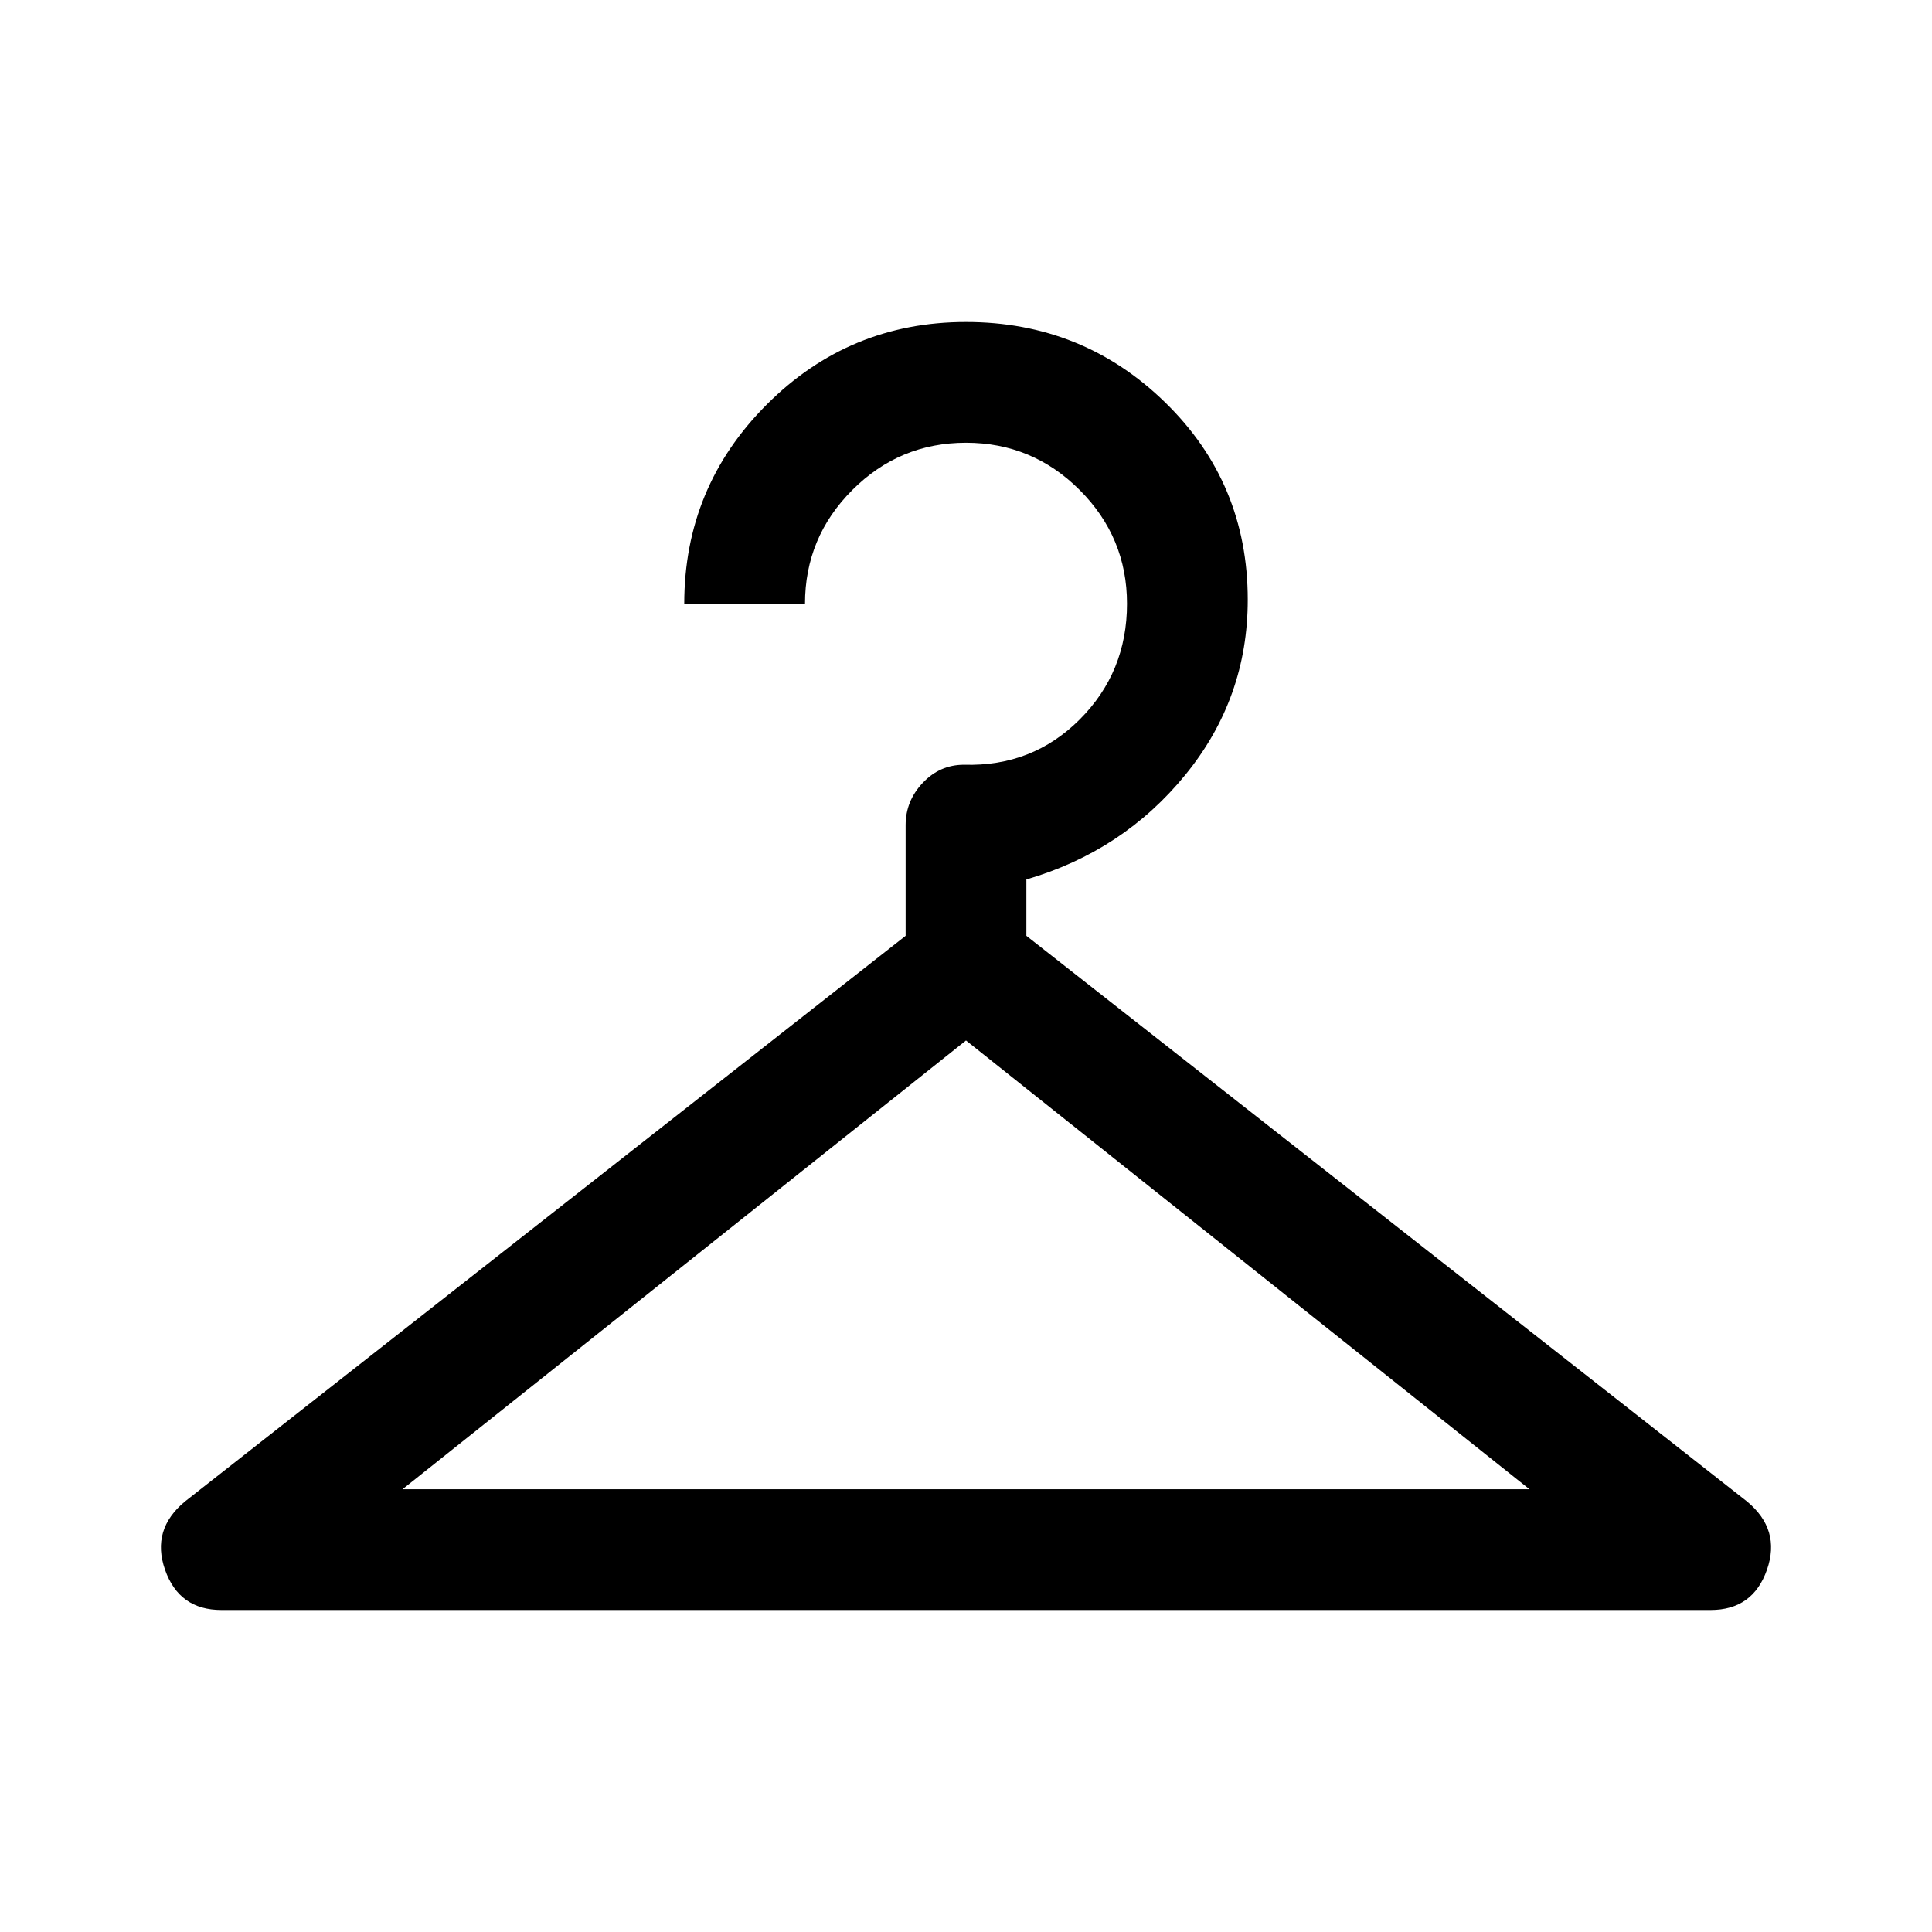
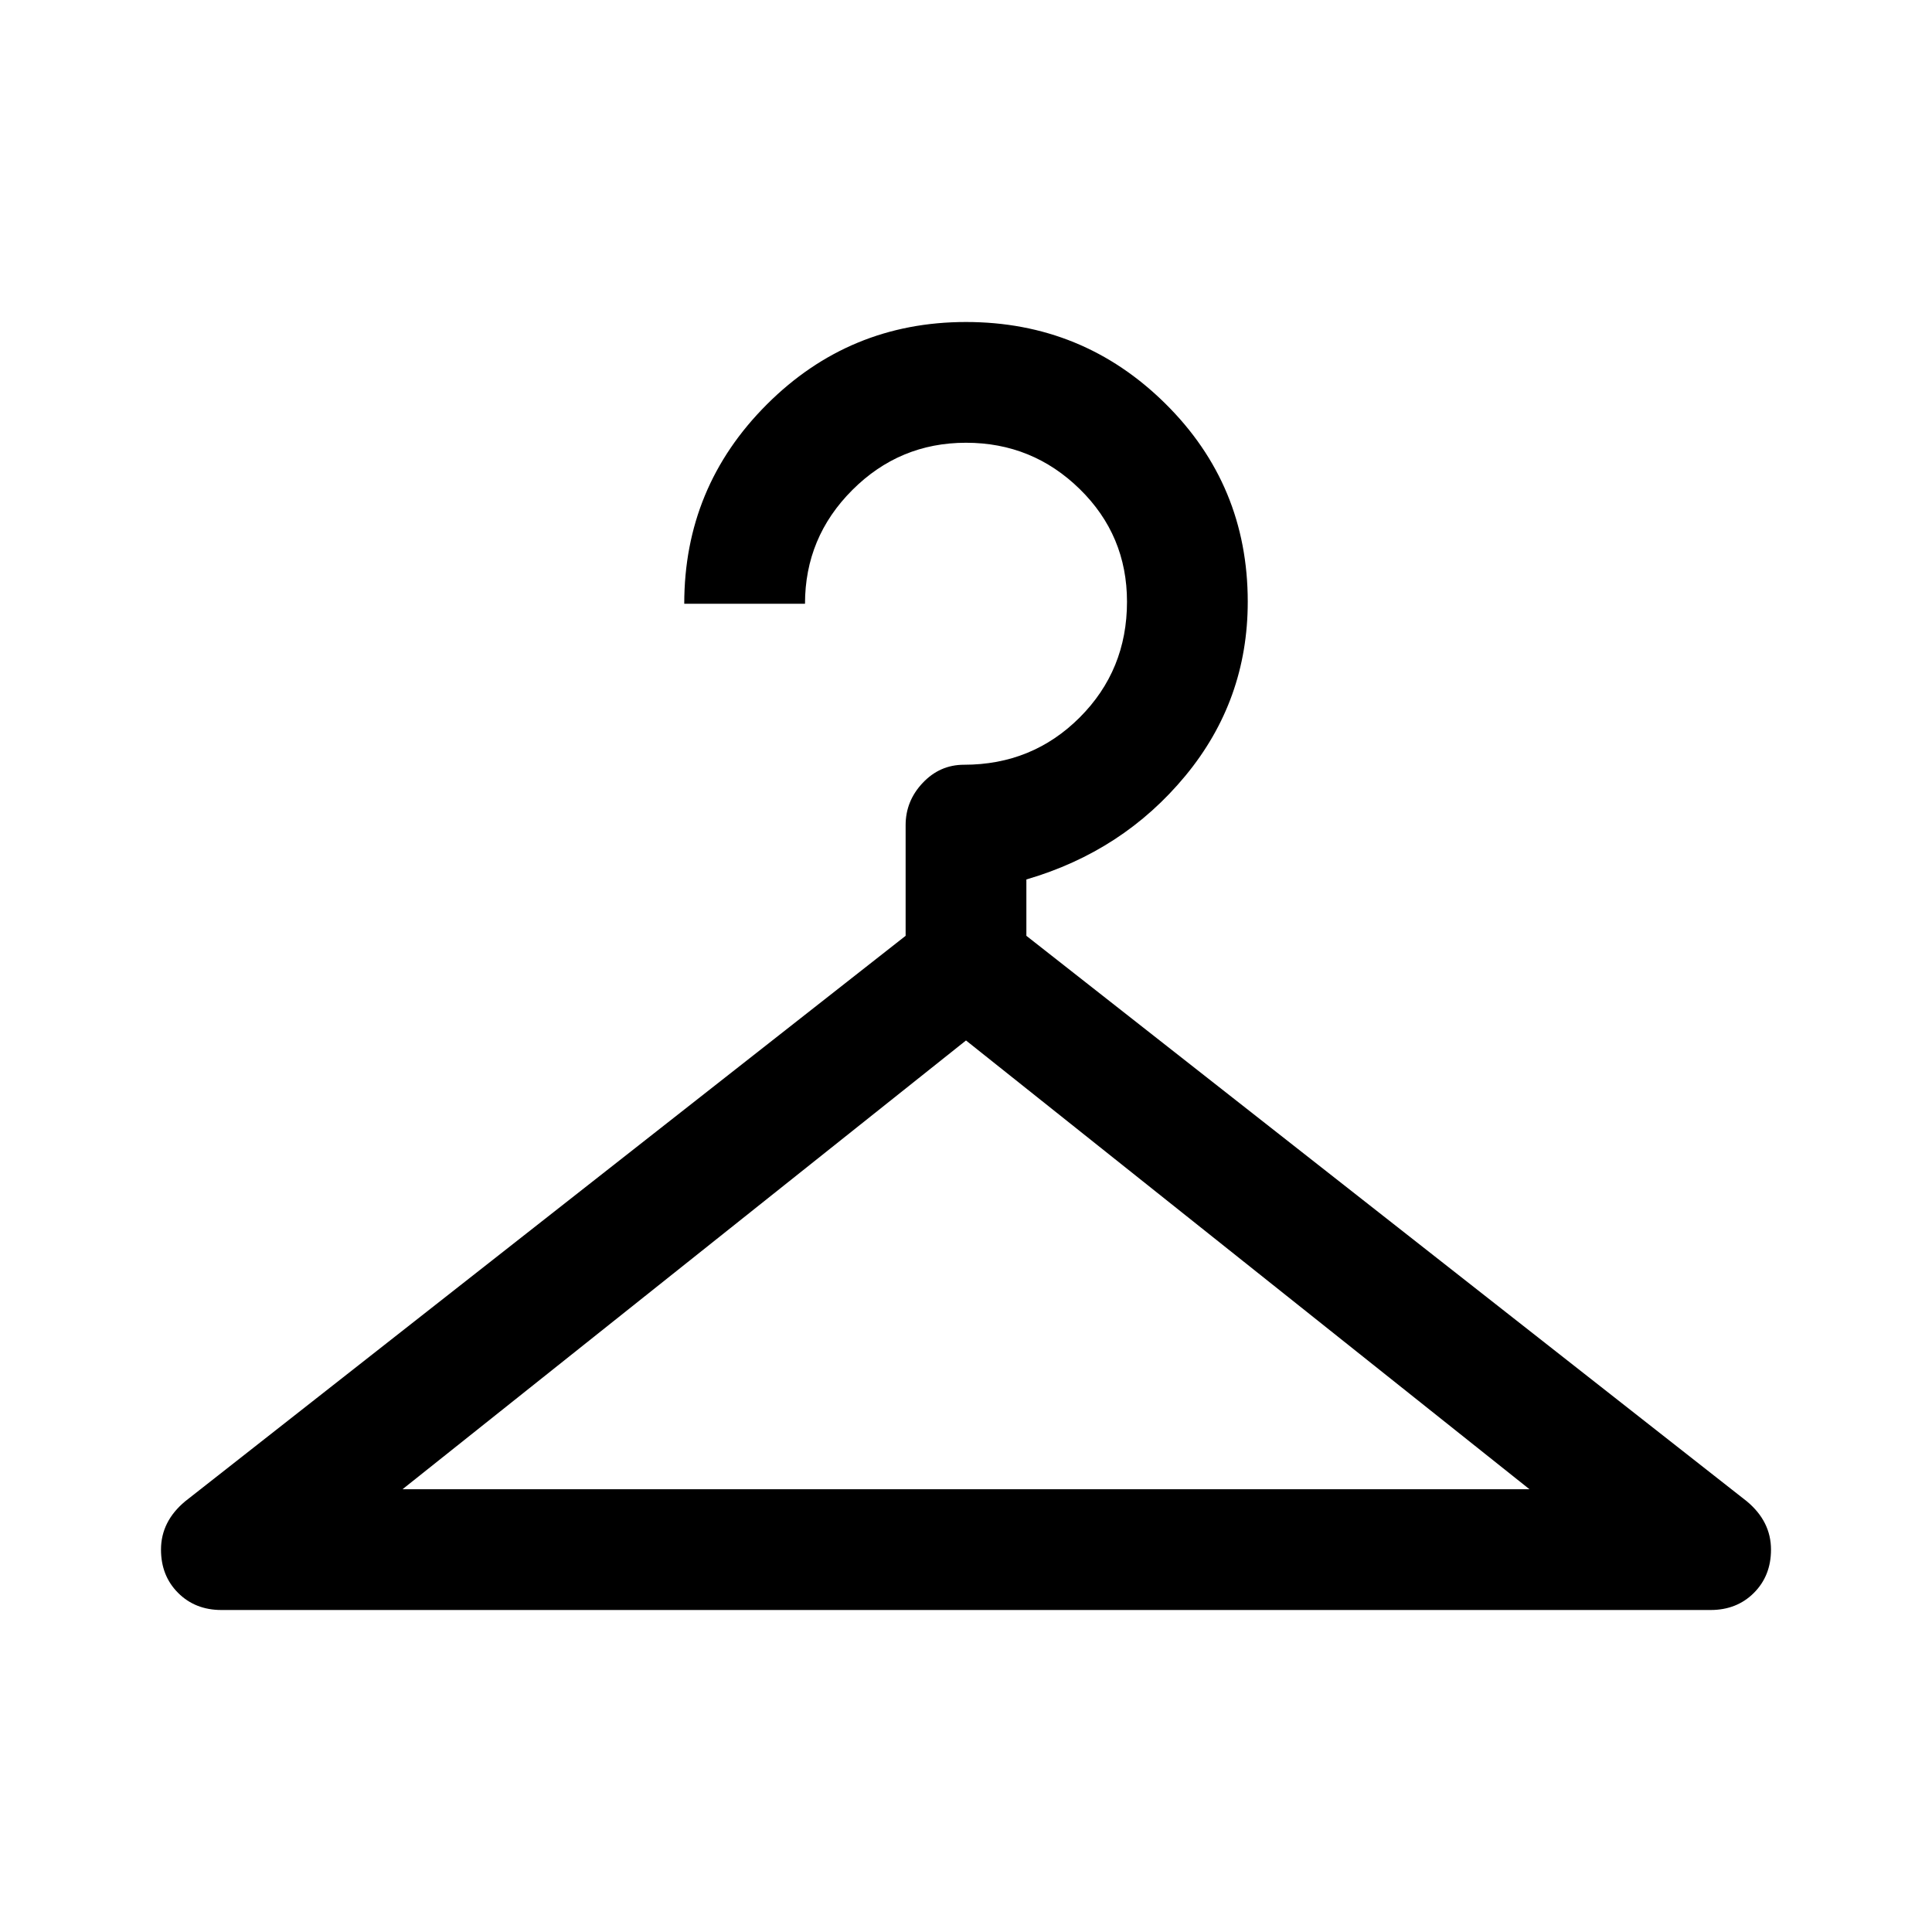
<svg xmlns="http://www.w3.org/2000/svg" height="48" viewBox="0 -960 960 960" width="48">
-   <path d="M110-160q-21 0-28-20t10-34l358-281v-55q0-12 8.5-21t20.5-9q34 1 57.5-22.5T560-660q0-33-23.5-56.5T480-740q-33 0-56.5 23.5T400-660h-60q0-58 41-99t99-41q58 0 99 40t41 98q0 49-31 87t-79 52v28l358 281q17 14 10 34t-28 20H110Zm90-60h560L480-443 200-220Z" />
+   <path d="M110-160q-13 0-21.5-8.5T80-190q0-7 3-13t9-11l358-281v-55q0-12 8.5-21t20.5-9q34 0 57.5-23.5T560-661q0-33-23.5-56T480-740q-33 0-56.5 23.5T400-660h-60q0-58 41-99t99-41q58 0 99 40.5t41 98.5q0 49-31 86.5T510-523v28l358 281q6 5 9 11t3 13q0 13-8.5 21.5T850-160H110Zm90-60h560L480-443 200-220Z" />
</svg>
